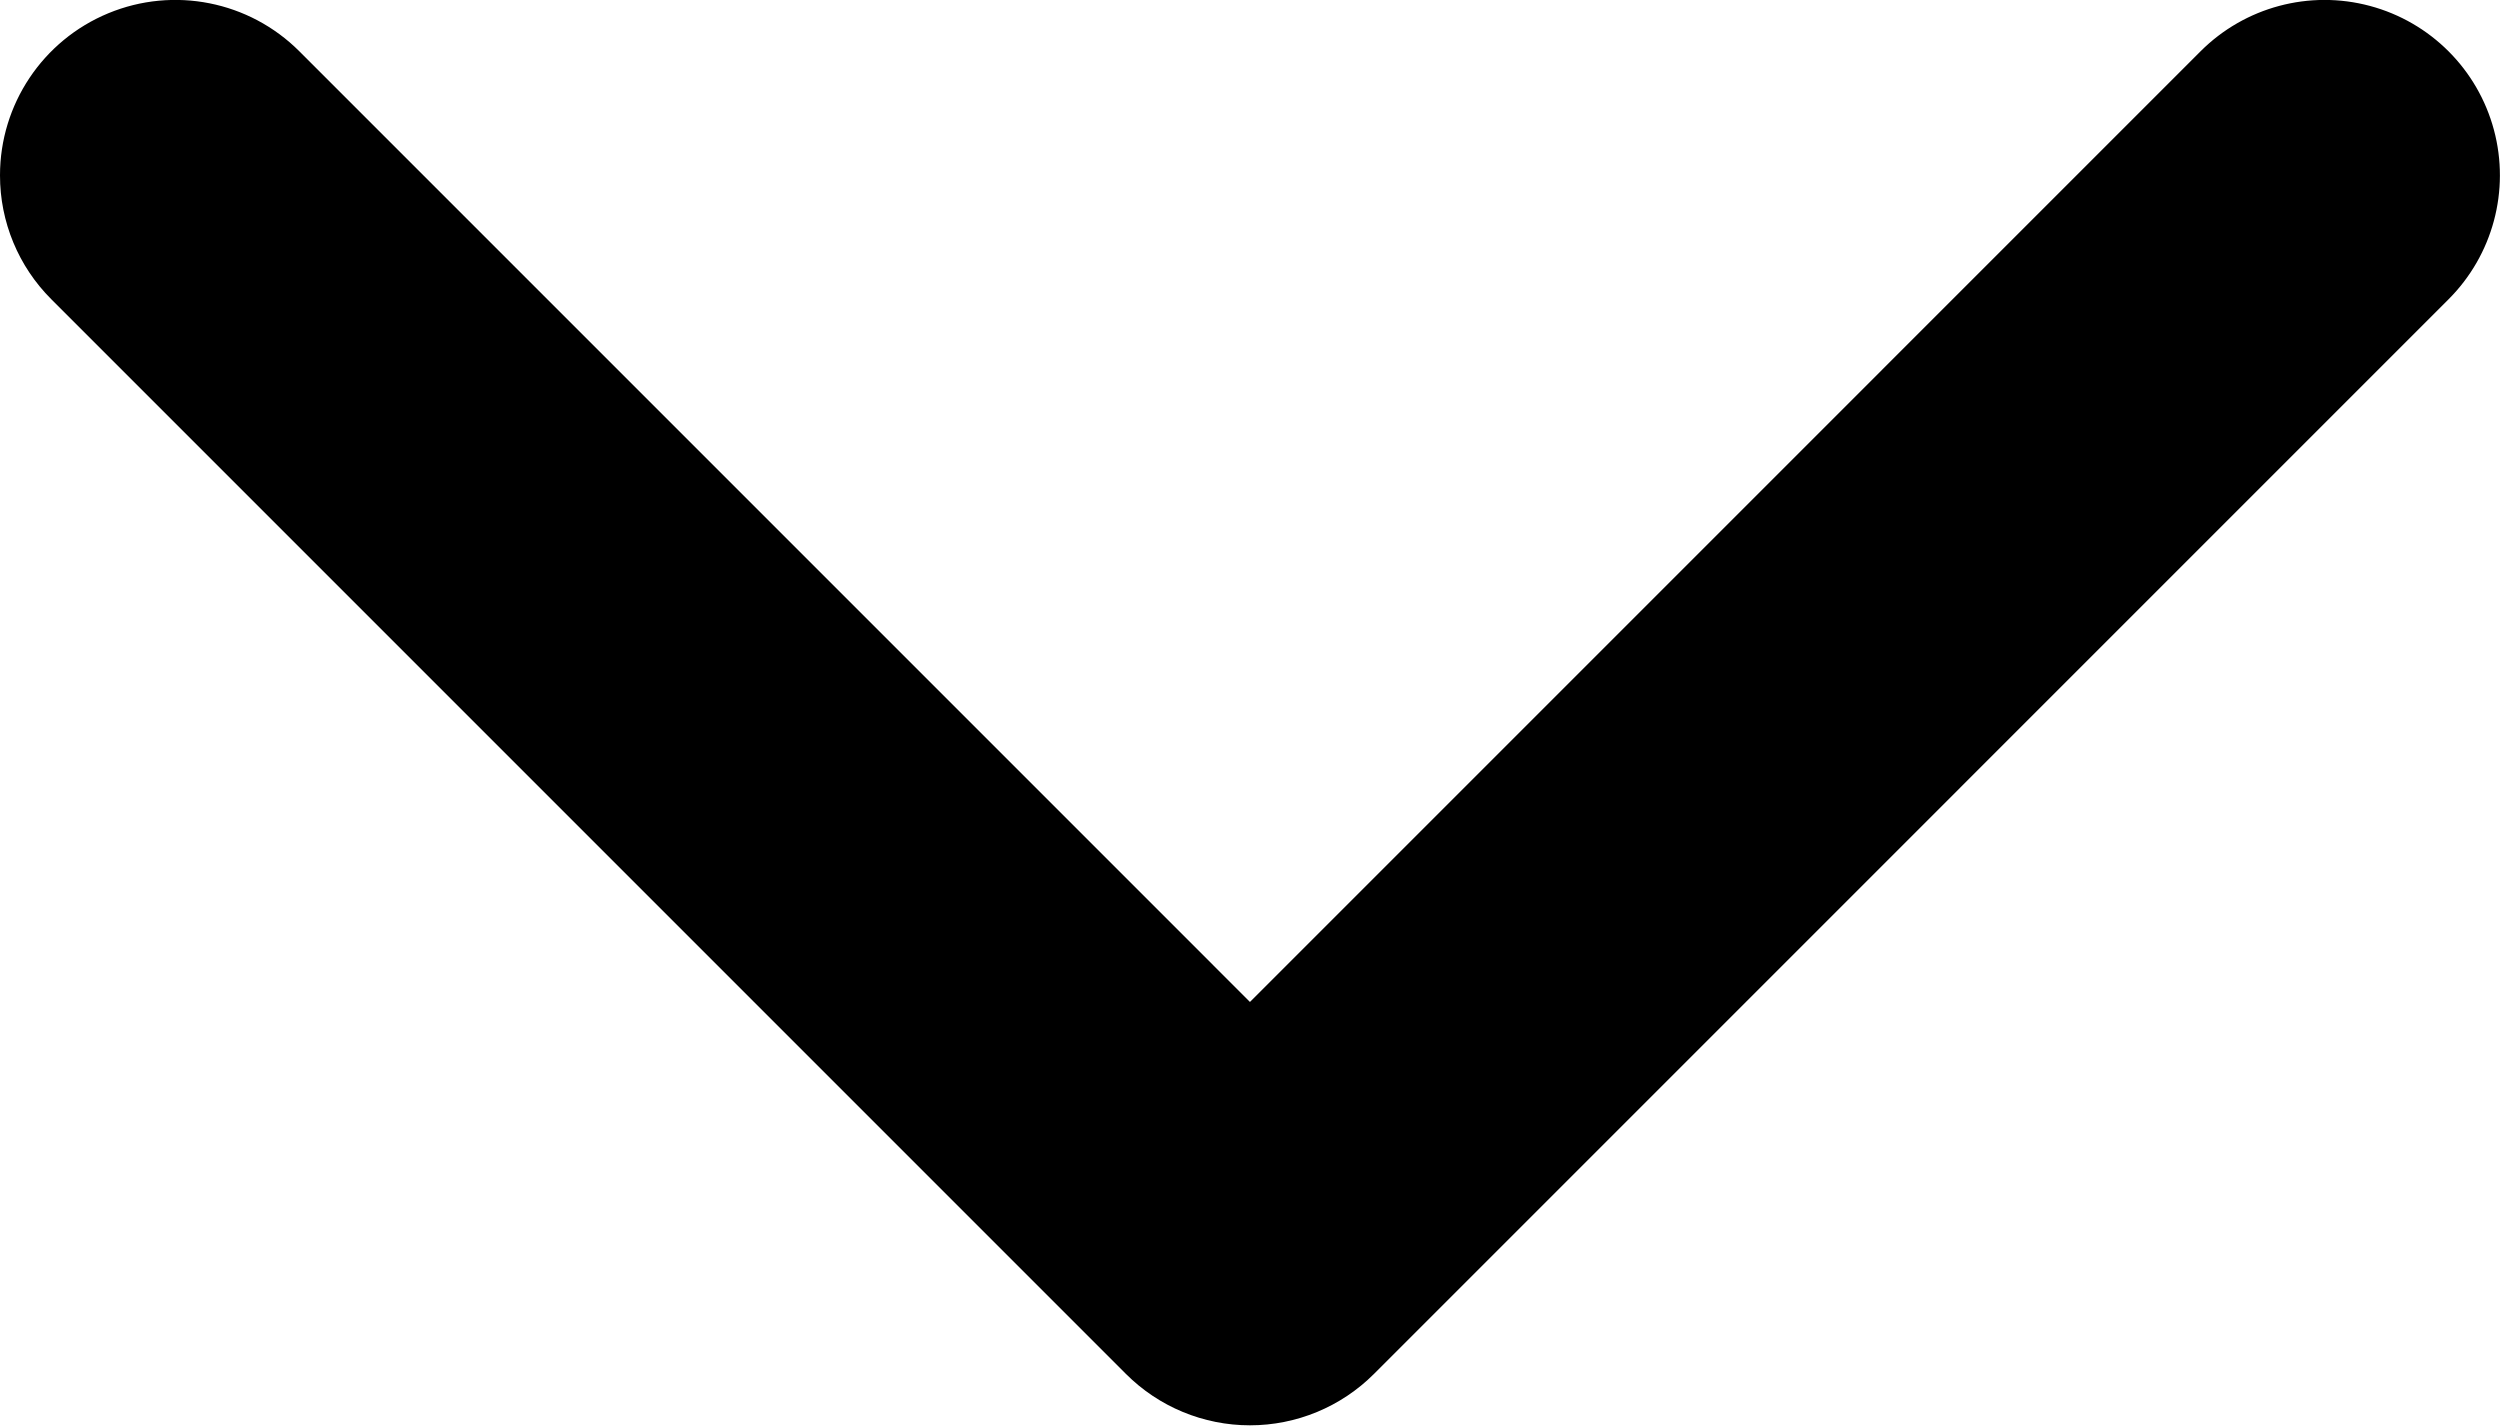
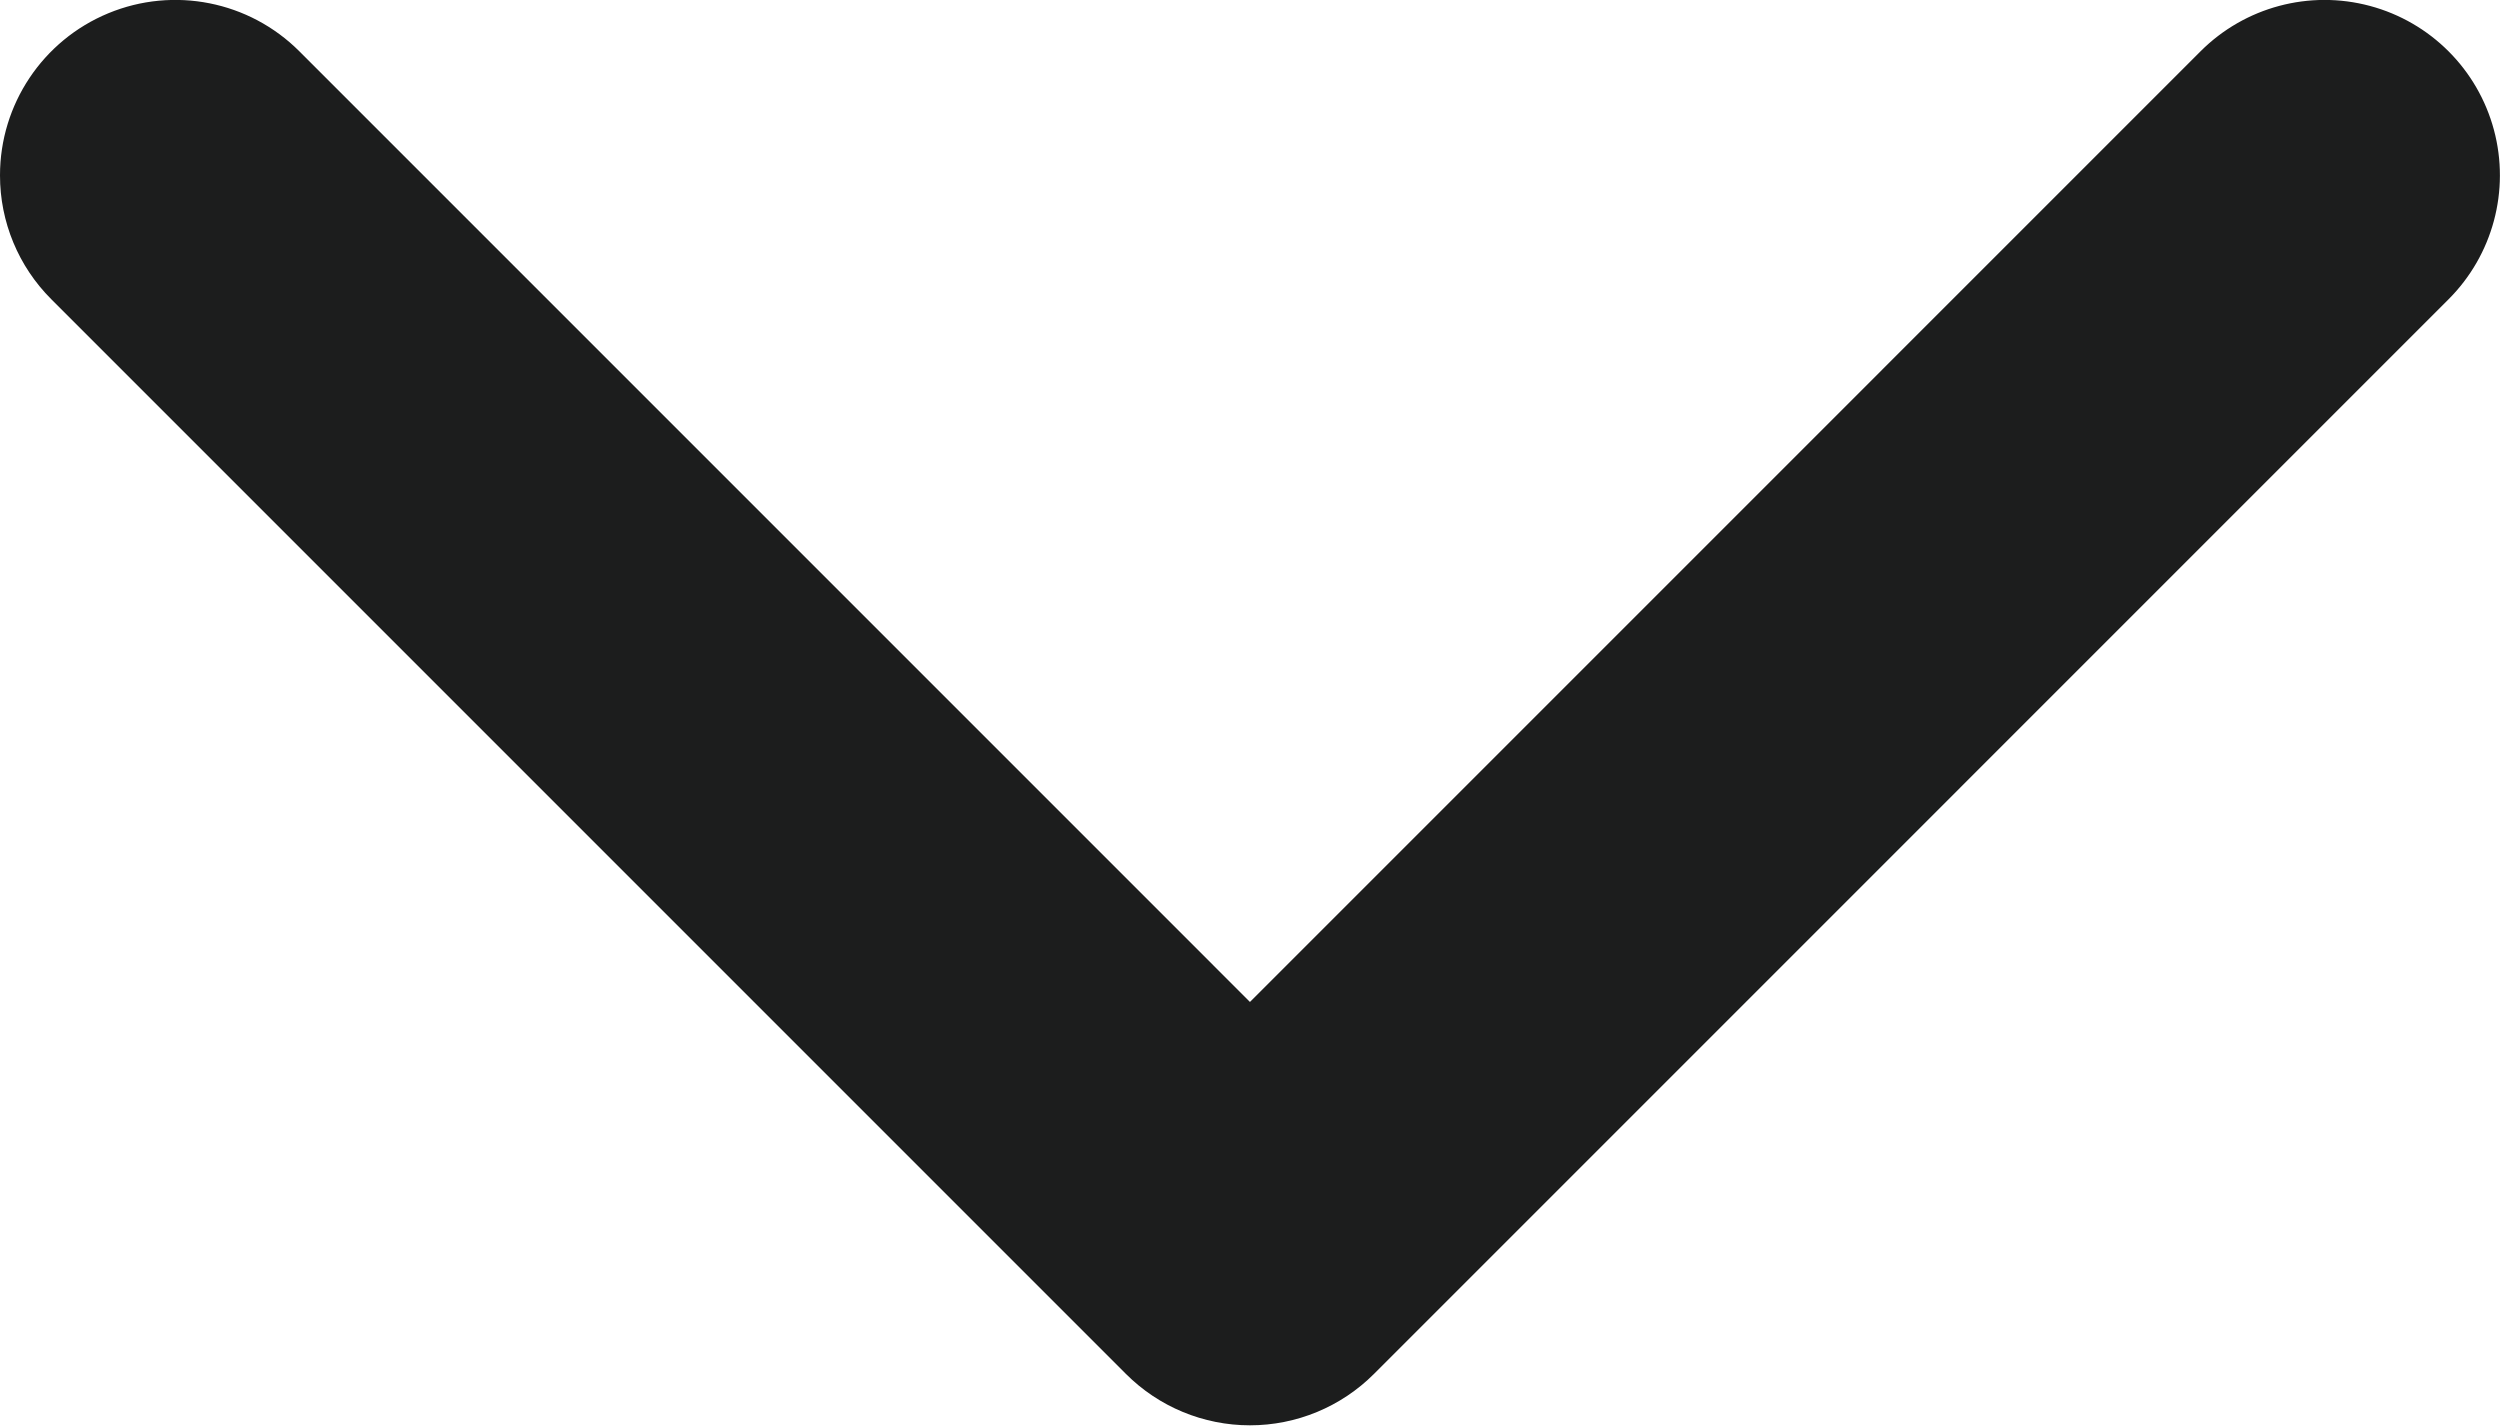
<svg xmlns="http://www.w3.org/2000/svg" width="499px" height="285px" viewBox="0 0 499 285" version="1.1">
-   <path d="M-2.66453526e-14,35 C-0.005,20.841 8.521,8.074 21.601,2.654 C34.681,-2.767 49.739,0.228 59.75,10.24 L249.49,199.99 L439.23,10.24 C448.072,1.398 460.96,-2.056 473.039,1.181 C485.118,4.417 494.553,13.852 497.789,25.931 C501.026,38.01 497.572,50.898 488.73,59.74 L274.24,274.24 C267.676,280.805 258.773,284.493 249.49,284.493 C240.207,284.493 231.304,280.805 224.74,274.24 L10.25,59.74 C3.679,53.185 -0.01,44.282 -2.66453526e-14,35 Z" fill="#000000" fill-rule="nonzero" />
+   <path d="M-2.66453526e-14,35 C-0.005,20.841 8.521,8.074 21.601,2.654 C34.681,-2.767 49.739,0.228 59.75,10.24 L249.49,199.99 L439.23,10.24 C448.072,1.398 460.96,-2.056 473.039,1.181 C485.118,4.417 494.553,13.852 497.789,25.931 C501.026,38.01 497.572,50.898 488.73,59.74 L274.24,274.24 C267.676,280.805 258.773,284.493 249.49,284.493 C240.207,284.493 231.304,280.805 224.74,274.24 L10.25,59.74 C3.679,53.185 -0.01,44.282 -2.66453526e-14,35 Z" fill="#1c1d1d" fill-rule="nonzero" />
</svg>
